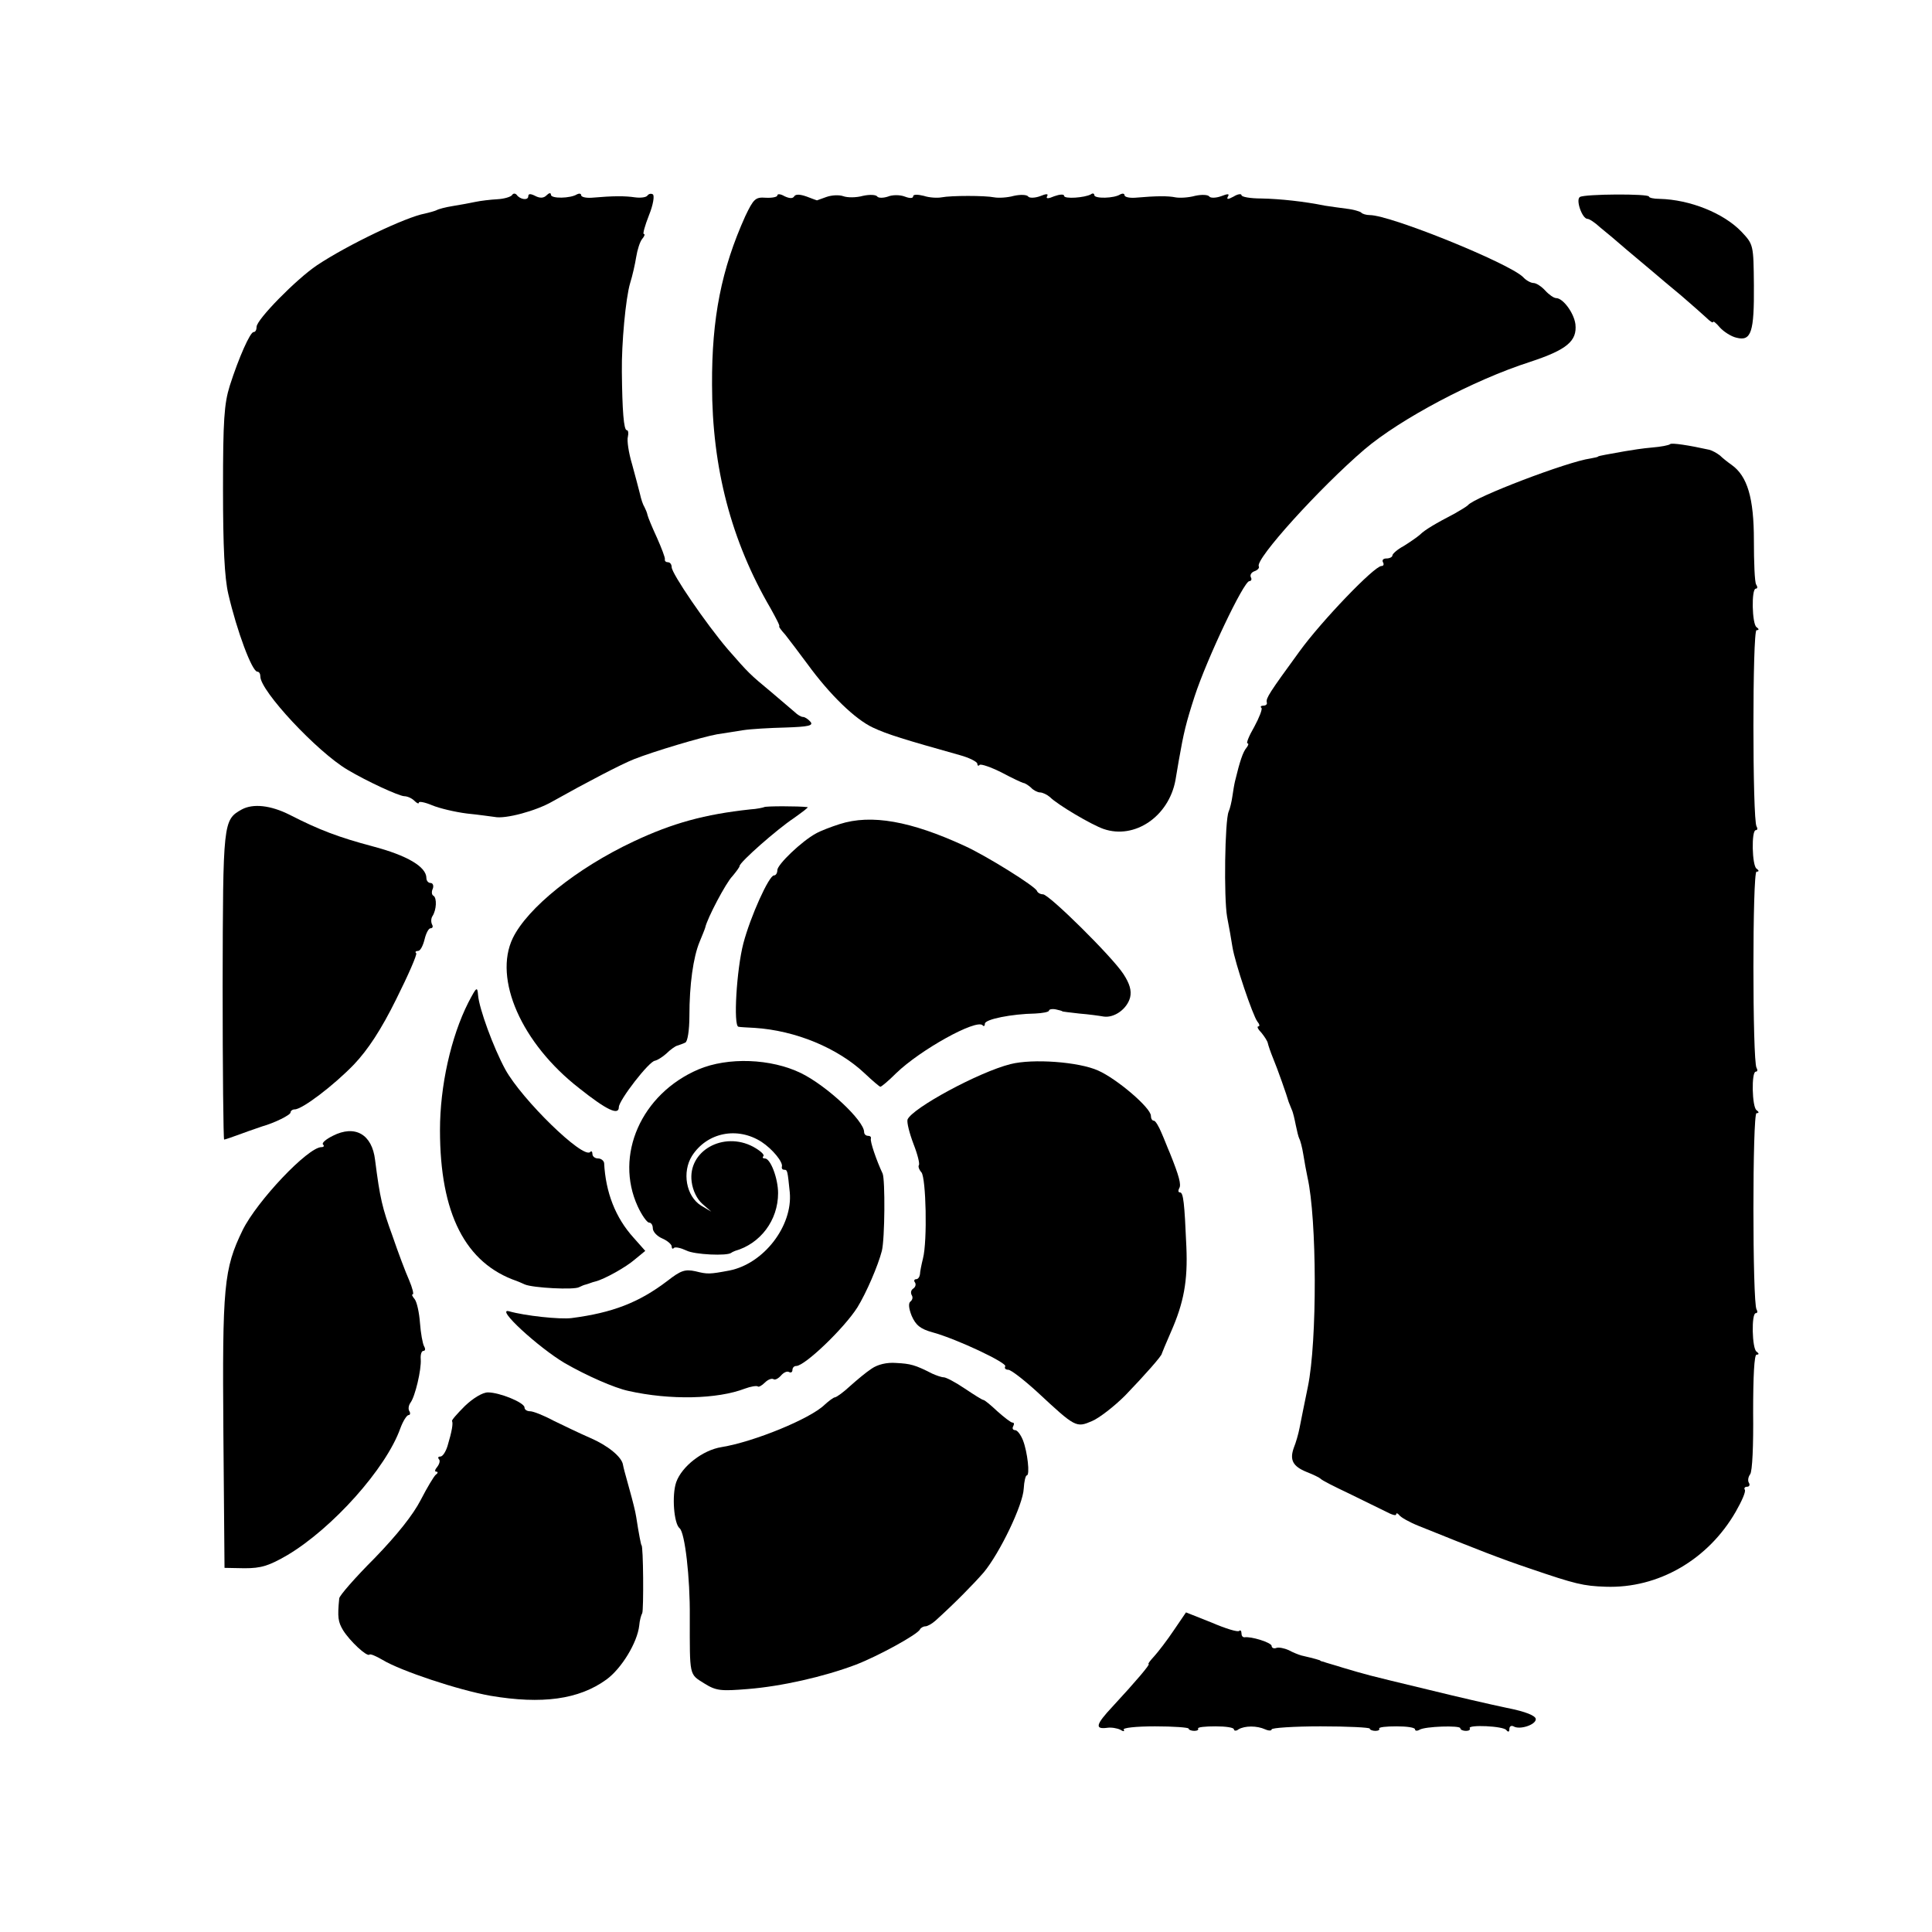
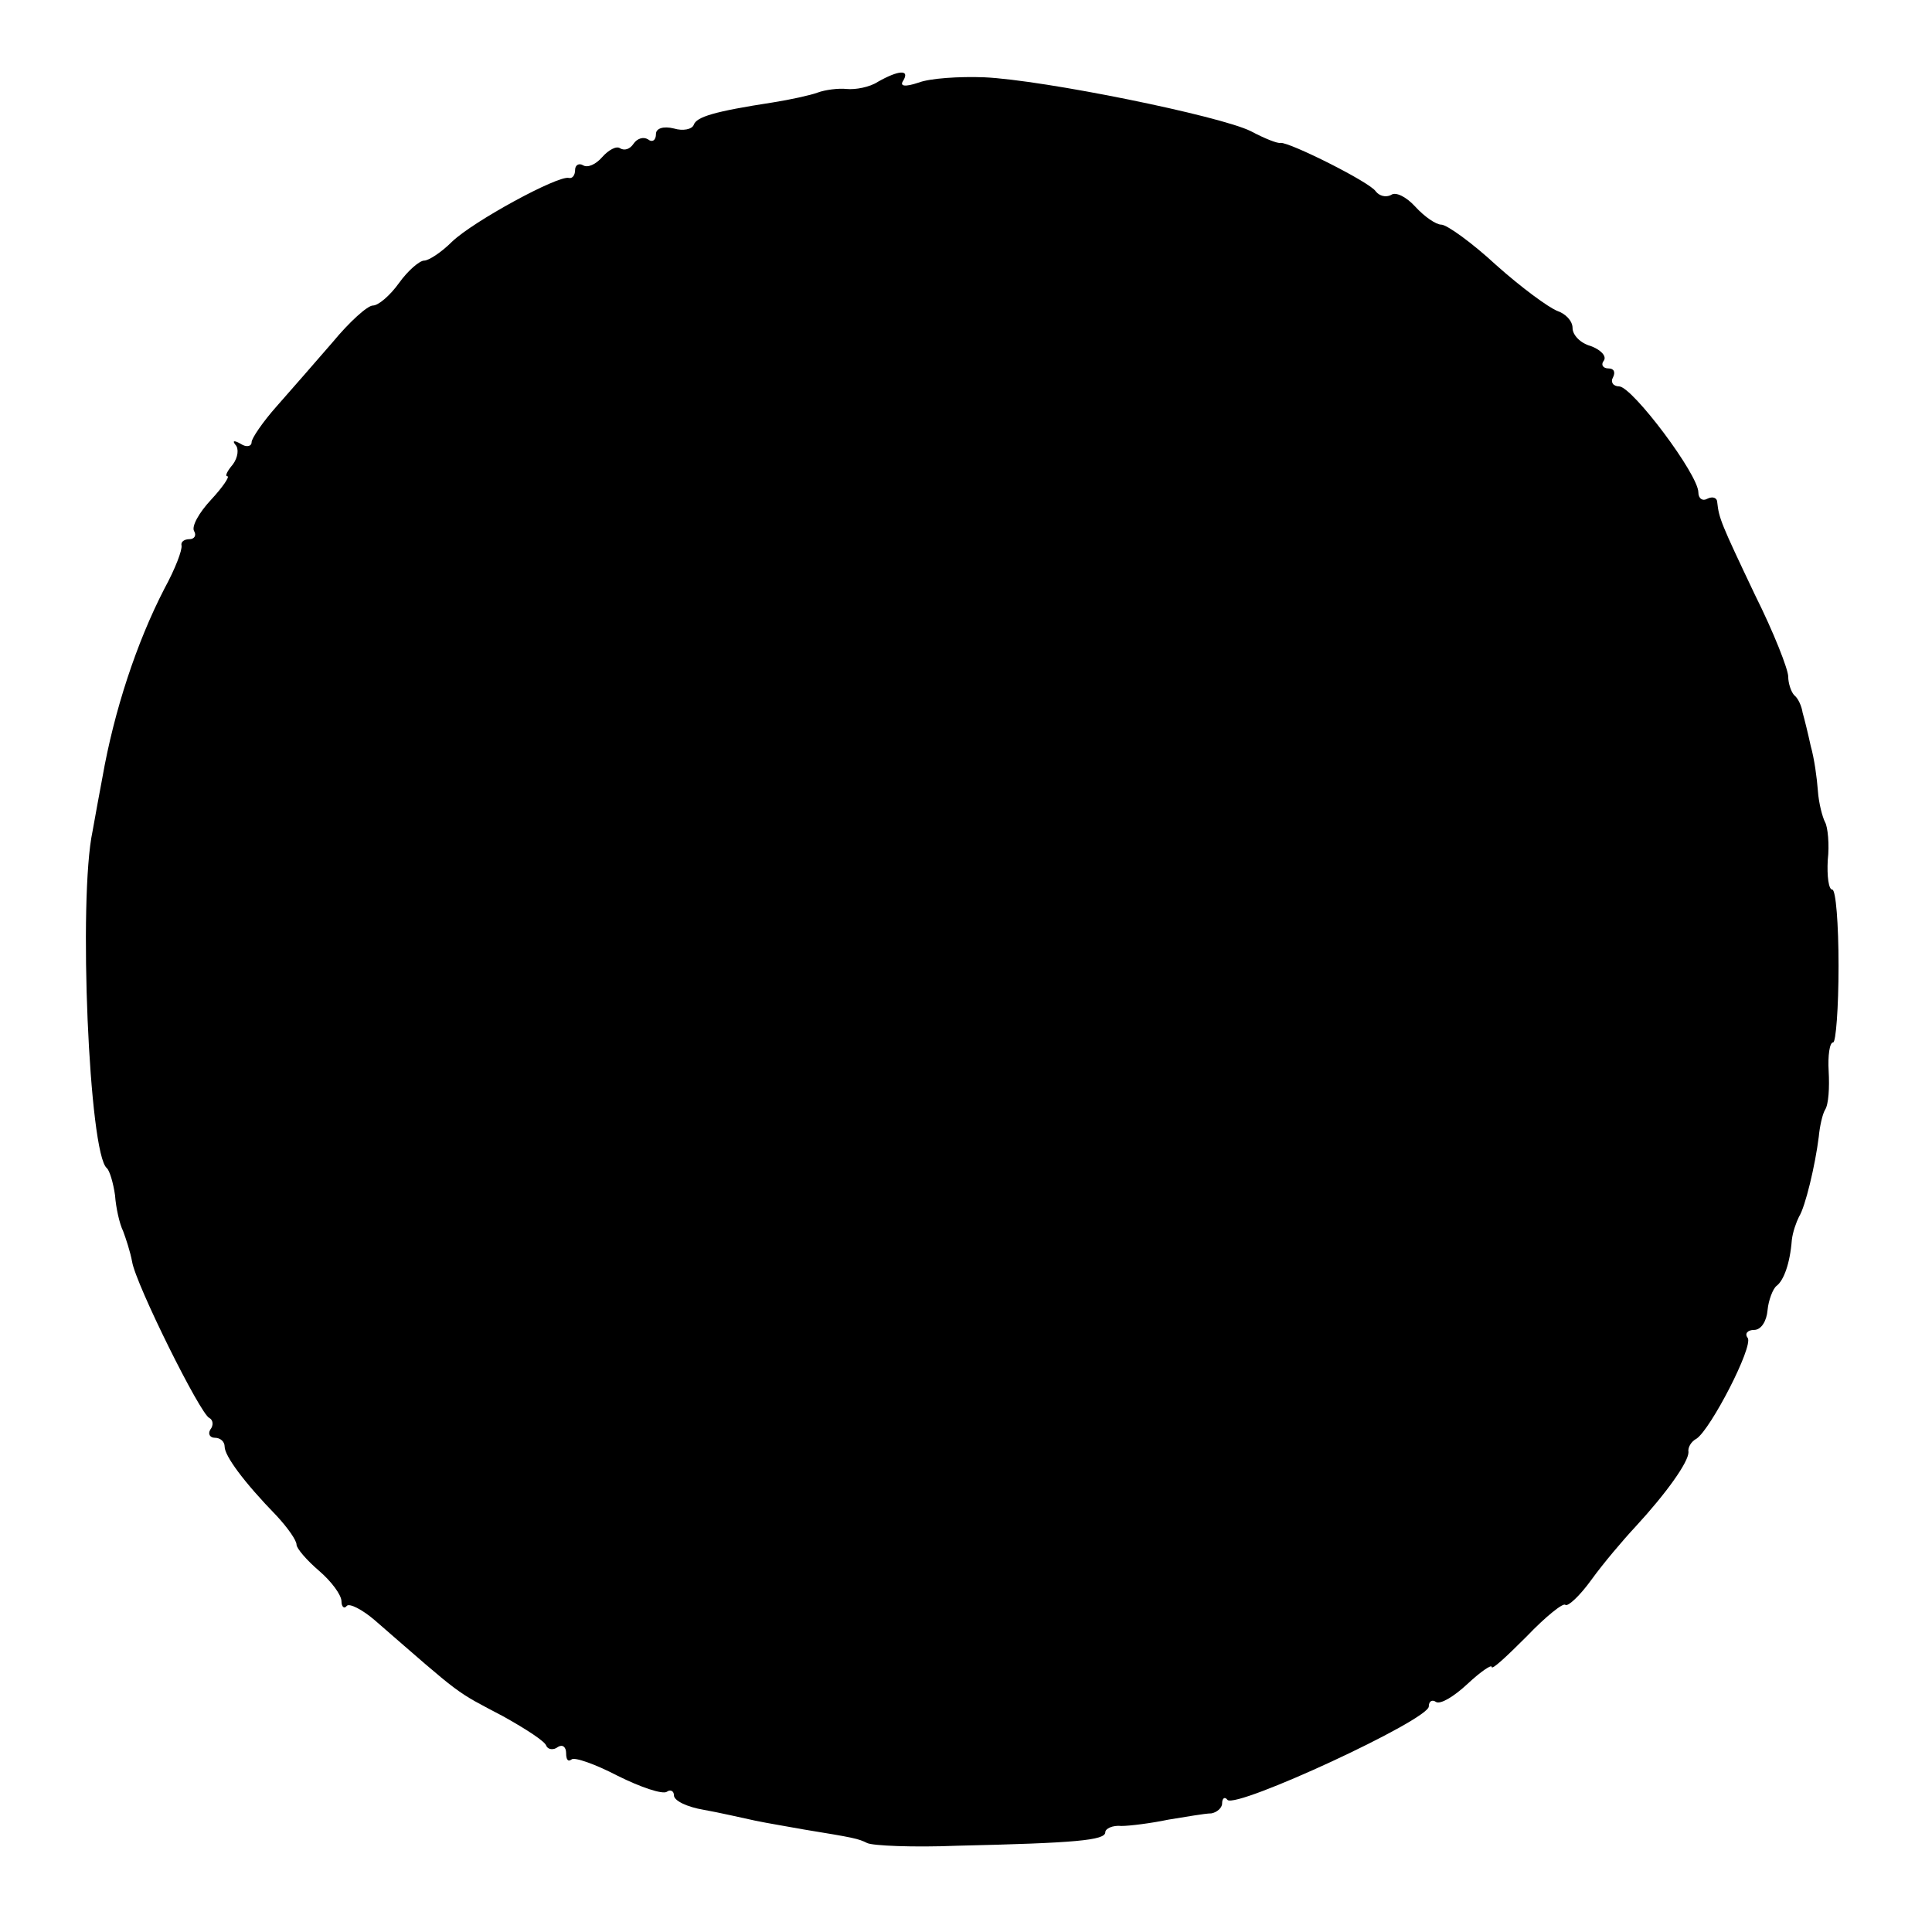
- <svg xmlns="http://www.w3.org/2000/svg" version="1.0" width="512pt" height="512pt" viewBox="0 0 512 512" preserveAspectRatio="xMidYMid meet">
-   <g transform="translate(0,512) scale(0.1,-0.1)" fill="#000000" stroke="none">
-     <path d="M1357 4603 c-4 -5 -21 -10 -39 -11 -18 -1 -44 -4 -58 -7 -14 -3 -41 -8 -60 -11 -19 -3 -38 -8 -43 -11 -4 -2 -18 -6 -31 -9 -50 -9 -205 -83 -286 -137 -55 -37 -160 -144 -160 -163 0 -8 -3 -14 -8 -14 -9 0 -39 -67 -63 -142 -15 -48 -18 -92 -18 -274 0 -153 4 -235 14 -278 23 -99 63 -206 77 -206 5 0 8 -6 8 -13 0 -38 150 -199 231 -247 52 -31 135 -69 150 -70 8 0 20 -5 27 -12 7 -7 12 -9 12 -5 0 4 16 1 35 -7 19 -8 61 -18 93 -22 31 -3 64 -8 73 -9 28 -6 110 16 153 41 89 50 183 99 216 112 53 21 181 59 220 66 19 3 51 8 70 11 19 3 70 6 112 7 60 2 74 5 66 15 -6 7 -15 13 -20 13 -5 0 -15 6 -22 13 -7 6 -35 30 -61 52 -59 49 -60 50 -116 114 -58 68 -149 201 -149 218 0 7 -4 13 -10 13 -5 0 -9 3 -8 8 1 4 -9 30 -21 57 -13 28 -24 55 -25 60 -1 6 -5 15 -8 21 -4 6 -9 21 -12 35 -3 13 -13 49 -21 79 -9 30 -14 63 -11 73 2 9 1 17 -3 17 -8 0 -12 52 -13 155 -1 74 10 195 22 235 6 19 13 50 16 69 3 19 10 41 16 48 6 7 8 13 4 13 -3 0 3 22 14 50 11 27 15 52 10 55 -5 3 -11 1 -14 -3 -3 -5 -18 -7 -33 -5 -27 4 -58 4 -115 -1 -16 -1 -28 2 -28 7 0 4 -5 5 -11 2 -17 -11 -69 -12 -69 -1 0 6 -5 5 -12 -2 -7 -7 -17 -8 -30 -1 -12 6 -18 6 -18 -1 0 -12 -22 -9 -31 4 -4 4 -9 4 -12 -1z" />
-     <path d="M2060 4602 c0 -4 -14 -7 -31 -6 -27 2 -32 -3 -54 -49 -63 -140 -89 -270 -88 -447 0 -220 51 -414 155 -592 15 -27 26 -48 23 -48 -2 0 5 -10 16 -22 10 -13 37 -48 59 -78 59 -81 126 -146 173 -168 38 -18 84 -32 230 -73 26 -7 47 -18 47 -23 0 -5 3 -7 6 -3 4 3 30 -6 58 -20 28 -15 54 -27 58 -28 4 0 13 -6 20 -12 6 -7 18 -13 24 -13 7 0 19 -6 26 -12 21 -21 111 -74 143 -85 82 -28 172 33 190 129 3 18 7 42 9 53 13 74 19 99 42 170 32 98 130 305 145 305 5 0 7 5 4 10 -3 6 1 13 9 16 9 3 14 9 12 13 -11 18 161 208 280 310 94 80 289 184 439 232 97 32 125 55 120 100 -4 30 -33 69 -51 69 -6 0 -19 9 -29 20 -10 11 -24 20 -31 20 -7 0 -20 7 -28 16 -38 37 -351 164 -406 164 -9 0 -20 3 -23 7 -4 3 -21 8 -39 10 -17 2 -43 6 -57 8 -54 11 -118 18 -168 19 -29 0 -53 4 -53 9 0 4 -10 3 -21 -4 -15 -8 -19 -8 -15 0 5 8 0 8 -18 1 -14 -5 -28 -5 -31 -1 -3 5 -20 6 -38 2 -18 -5 -41 -6 -52 -4 -19 4 -50 4 -107 -1 -16 -1 -28 2 -28 7 0 4 -5 5 -11 2 -16 -11 -69 -12 -69 -2 0 4 -4 6 -9 2 -16 -9 -71 -13 -71 -4 0 5 -12 4 -26 -1 -16 -7 -23 -7 -19 0 4 7 -2 7 -19 0 -14 -5 -28 -5 -31 -1 -3 5 -20 6 -38 2 -18 -5 -41 -6 -52 -4 -25 5 -114 5 -140 0 -11 -2 -32 -1 -47 4 -16 4 -28 4 -28 -1 0 -6 -9 -6 -22 -1 -13 5 -33 5 -45 0 -12 -4 -25 -4 -28 0 -3 5 -20 6 -38 2 -18 -5 -41 -5 -52 -1 -11 4 -31 3 -45 -2 -14 -5 -25 -9 -25 -9 0 0 -12 4 -27 10 -17 6 -29 7 -33 1 -4 -7 -13 -6 -26 0 -10 6 -19 7 -19 2z" />
-     <path d="M4187 4598 c-12 -7 6 -58 20 -58 5 0 20 -10 34 -23 15 -12 46 -38 70 -59 24 -20 55 -46 69 -58 14 -12 47 -40 75 -63 27 -23 57 -50 67 -59 10 -10 18 -15 18 -11 0 3 8 -3 18 -15 10 -11 30 -24 44 -27 39 -10 47 15 46 139 -1 107 -1 108 -33 142 -47 49 -136 85 -217 87 -16 0 -28 3 -28 6 0 8 -170 7 -183 -1z" />
-     <path d="M4426 3943 c-3 -3 -24 -7 -48 -9 -24 -2 -56 -7 -73 -10 -16 -3 -39 -7 -50 -9 -11 -2 -20 -4 -20 -5 0 -1 -9 -3 -20 -5 -60 -8 -309 -103 -325 -124 -3 -3 -19 -13 -35 -22 -50 -26 -79 -43 -92 -56 -8 -7 -27 -20 -43 -30 -17 -9 -30 -21 -30 -25 0 -4 -7 -8 -16 -8 -8 0 -12 -4 -9 -10 3 -5 2 -10 -4 -10 -19 0 -159 -146 -217 -226 -81 -111 -89 -124 -87 -135 2 -5 -2 -9 -9 -9 -6 0 -9 -3 -5 -6 3 -3 -6 -26 -19 -50 -14 -24 -22 -44 -18 -44 4 0 2 -6 -3 -12 -9 -11 -17 -34 -30 -88 -2 -8 -5 -26 -7 -40 -2 -14 -6 -32 -10 -41 -10 -24 -13 -228 -4 -279 5 -25 11 -60 14 -79 7 -44 54 -182 66 -198 6 -7 7 -13 3 -13 -5 0 -1 -8 8 -17 8 -10 16 -22 17 -28 1 -5 7 -23 14 -40 11 -26 37 -100 41 -115 1 -3 5 -12 8 -20 4 -8 8 -27 11 -42 3 -15 7 -31 9 -35 3 -5 8 -24 11 -43 3 -19 8 -46 11 -60 25 -110 26 -434 1 -555 -9 -44 -19 -93 -22 -109 -3 -16 -10 -40 -15 -52 -12 -33 -3 -50 34 -65 18 -7 34 -15 37 -18 3 -4 37 -21 75 -39 39 -19 82 -40 98 -48 15 -8 27 -12 27 -7 0 4 4 3 8 -2 4 -6 27 -19 52 -29 164 -66 215 -86 295 -113 120 -41 141 -46 200 -48 140 -5 272 72 345 199 16 28 27 53 24 58 -3 4 0 8 6 8 6 0 8 5 5 10 -4 6 -2 16 3 23 6 7 9 78 8 164 0 96 3 153 9 153 7 0 7 3 0 8 -12 8 -14 102 -2 102 5 0 5 5 2 10 -11 18 -11 520 0 520 7 0 7 3 0 8 -12 8 -14 102 -2 102 5 0 5 5 2 10 -11 18 -11 520 0 520 7 0 7 3 0 8 -12 8 -14 102 -2 102 5 0 5 5 2 10 -11 18 -11 520 0 520 7 0 7 3 0 8 -12 8 -14 102 -2 102 5 0 5 5 1 11 -4 6 -6 59 -6 117 0 112 -17 170 -59 200 -10 7 -24 18 -31 25 -8 6 -20 13 -28 15 -54 12 -100 19 -104 15z" />
-     <path d="M641 2975 c-50 -28 -50 -32 -51 -467 0 -225 2 -408 4 -408 2 0 23 7 47 16 24 9 49 17 54 19 32 9 75 30 75 37 0 4 5 8 11 8 20 0 104 64 157 119 37 39 72 92 112 173 32 64 56 119 53 122 -4 3 -1 6 5 6 6 0 13 14 17 30 4 17 11 30 16 30 6 0 7 5 4 10 -3 6 -3 16 1 22 11 17 12 48 3 54 -5 2 -6 11 -2 19 3 8 0 15 -6 15 -6 0 -11 6 -11 13 0 30 -51 60 -142 84 -90 24 -141 43 -221 84 -50 25 -96 30 -126 14z" />
-     <path d="M2025 2981 c-2 -1 -19 -5 -37 -6 -120 -13 -205 -36 -309 -85 -151 -71 -281 -176 -320 -256 -52 -108 23 -279 176 -398 73 -58 105 -73 105 -50 0 18 81 123 96 123 5 1 19 9 30 19 10 10 24 20 29 21 6 2 15 5 21 8 6 2 11 32 11 71 0 82 10 155 27 196 7 17 14 34 15 38 5 24 55 119 72 136 10 12 19 24 19 27 0 10 100 98 144 127 22 16 39 28 36 29 -23 3 -112 3 -115 0z" />
-     <path d="M2225 2936 c-22 -7 -51 -18 -63 -25 -37 -20 -102 -82 -102 -97 0 -8 -4 -14 -9 -14 -13 0 -62 -108 -81 -180 -18 -69 -27 -219 -13 -221 4 -1 24 -2 43 -3 108 -7 220 -53 292 -121 20 -19 39 -35 41 -35 3 0 22 16 42 36 64 62 212 144 229 127 3 -4 6 -2 6 4 0 12 72 26 133 27 20 1 37 4 37 8 0 3 8 5 18 3 9 -2 17 -4 17 -5 0 -1 20 -3 45 -6 25 -2 54 -6 65 -8 28 -4 62 20 70 51 4 18 -1 36 -18 62 -30 46 -197 211 -213 211 -7 0 -14 4 -16 9 -4 12 -134 93 -191 119 -143 66 -248 85 -332 58z" />
-     <path d="M1241 2463 c-46 -91 -75 -221 -75 -338 0 -221 67 -353 204 -400 3 -1 12 -5 21 -9 21 -9 131 -15 144 -7 6 3 13 6 18 7 4 1 9 3 12 4 3 1 8 3 13 4 24 6 81 38 104 58 l28 23 -31 35 c-48 53 -74 120 -78 198 -1 6 -8 12 -16 12 -8 0 -15 5 -15 12 0 6 -3 9 -6 5 -19 -19 -181 139 -225 219 -32 59 -69 161 -72 196 -2 25 -4 23 -26 -19z" />
-     <path d="M1851 2286 c-152 -65 -223 -228 -161 -363 11 -24 25 -43 30 -43 6 0 10 -7 10 -15 0 -9 11 -21 25 -27 14 -6 25 -16 25 -21 0 -6 3 -8 6 -4 4 3 18 0 33 -7 21 -11 109 -15 119 -6 1 1 5 3 10 5 67 19 114 81 114 153 0 39 -20 92 -35 92 -6 0 -7 3 -4 6 4 4 -9 15 -27 25 -79 42 -174 -11 -163 -93 3 -23 14 -46 29 -59 l23 -20 -27 16 c-40 25 -51 89 -24 132 40 62 120 78 184 37 29 -19 58 -54 54 -66 -1 -5 2 -8 6 -8 9 0 9 -2 15 -60 8 -89 -69 -189 -160 -207 -53 -10 -58 -10 -90 -2 -28 6 -39 2 -75 -26 -75 -57 -145 -84 -253 -98 -31 -4 -124 6 -166 18 -38 10 78 -96 147 -137 59 -34 132 -66 169 -74 111 -25 236 -22 309 6 16 6 31 8 34 6 2 -3 11 2 19 10 8 8 18 12 23 9 4 -3 13 2 20 10 7 8 16 12 21 9 5 -3 9 0 9 5 0 6 4 11 10 11 23 0 127 100 162 155 24 39 55 111 65 150 8 32 9 189 2 205 -16 34 -34 86 -31 93 1 4 -2 7 -8 7 -5 0 -10 4 -10 10 0 30 -98 122 -167 156 -80 39 -194 43 -272 10z" />
-     <path d="M2678 2300 c-84 -21 -261 -117 -273 -147 -2 -8 5 -36 16 -65 11 -28 17 -53 14 -56 -2 -3 0 -11 7 -19 12 -15 16 -181 4 -228 -4 -16 -8 -36 -8 -42 -1 -7 -5 -13 -10 -13 -5 0 -7 -4 -3 -9 3 -5 1 -12 -5 -16 -6 -4 -7 -11 -4 -17 4 -6 2 -13 -3 -17 -6 -4 -5 -18 3 -38 11 -25 23 -35 56 -44 65 -18 198 -81 192 -90 -3 -5 1 -9 8 -9 7 0 42 -27 78 -60 100 -93 102 -94 144 -76 19 8 59 39 88 68 52 54 98 106 97 111 0 1 11 27 24 57 34 77 45 135 41 226 -5 117 -8 144 -17 144 -5 0 -5 5 -2 11 6 9 0 32 -25 94 -5 11 -14 35 -22 53 -7 17 -16 32 -20 32 -5 0 -8 6 -8 13 0 21 -90 98 -140 120 -51 23 -173 32 -232 17z" />
-     <path d="M882 2110 c-18 -9 -30 -19 -26 -23 4 -4 2 -7 -4 -7 -36 0 -171 -143 -209 -220 -50 -103 -54 -148 -51 -540 l3 -355 53 -1 c44 0 64 6 114 35 119 71 261 229 299 336 7 19 17 35 22 35 4 0 5 5 2 10 -4 6 -2 16 3 23 12 16 29 87 27 115 -1 12 2 22 7 22 5 0 6 5 2 12 -4 7 -9 35 -11 62 -2 27 -8 55 -14 63 -6 7 -9 13 -5 13 3 0 -1 17 -10 38 -9 20 -29 73 -44 117 -27 74 -33 99 -46 201 -8 68 -53 94 -112 64z" />
-     <path d="M2310 1493 c-14 -9 -39 -30 -57 -46 -17 -16 -35 -29 -40 -30 -4 0 -17 -10 -28 -20 -38 -37 -187 -98 -273 -112 -50 -8 -105 -51 -120 -93 -12 -35 -6 -110 9 -122 14 -11 28 -131 27 -235 0 -158 -2 -151 38 -176 32 -20 44 -21 117 -15 87 7 199 32 284 64 58 22 166 81 171 94 2 4 9 8 14 8 6 0 18 7 27 15 52 47 100 96 128 128 43 52 104 179 106 222 1 19 5 35 8 35 9 0 2 62 -10 93 -6 15 -15 27 -21 27 -6 0 -8 5 -5 10 3 6 3 10 -2 10 -4 0 -22 14 -40 30 -18 17 -34 30 -37 30 -3 0 -25 14 -49 30 -25 17 -50 30 -56 30 -6 0 -20 5 -31 10 -45 23 -57 26 -95 28 -25 2 -49 -4 -65 -15z" />
-     <path d="M1232 1394 c-20 -20 -36 -38 -34 -40 3 -6 0 -26 -12 -66 -5 -16 -13 -28 -19 -28 -6 0 -7 -3 -4 -7 4 -3 2 -12 -4 -20 -6 -7 -8 -13 -3 -13 5 0 5 -4 -1 -8 -5 -4 -23 -34 -40 -67 -20 -39 -62 -92 -122 -154 -51 -51 -94 -100 -94 -107 -5 -50 -3 -62 10 -84 18 -29 63 -71 70 -65 2 3 18 -4 35 -14 48 -29 201 -80 286 -95 136 -23 234 -10 307 43 40 29 82 98 87 143 1 13 5 28 8 33 4 9 3 180 -2 180 -1 0 -7 29 -14 75 -2 14 -10 45 -17 70 -15 54 -16 58 -18 68 -3 21 -40 51 -86 71 -28 12 -71 33 -98 46 -26 14 -54 25 -62 25 -8 0 -15 4 -15 10 0 13 -66 40 -97 40 -14 0 -39 -15 -61 -36z" />
-     <path d="M3111 800 c-18 -27 -42 -58 -52 -69 -11 -12 -18 -21 -15 -21 5 0 -34 -46 -96 -113 -44 -47 -47 -60 -15 -56 12 2 28 -1 36 -5 8 -5 12 -5 9 0 -4 5 32 9 83 9 49 0 89 -3 89 -6 0 -3 7 -6 15 -6 8 0 12 3 10 6 -2 4 19 6 46 6 27 0 49 -3 49 -8 0 -4 6 -5 12 0 17 10 49 10 71 0 9 -4 17 -4 17 0 0 4 59 8 130 8 72 0 130 -3 130 -6 0 -3 7 -6 15 -6 8 0 12 3 10 6 -2 4 19 6 46 6 27 0 49 -3 49 -8 0 -4 5 -5 12 -1 14 9 108 12 108 4 0 -4 7 -7 15 -7 8 0 12 3 10 7 -6 10 90 6 97 -5 5 -6 8 -5 8 3 0 7 5 10 11 7 16 -10 59 4 59 19 0 9 -26 20 -77 30 -43 9 -134 30 -203 47 -183 44 -165 40 -230 59 -25 8 -48 14 -52 16 -5 1 -9 2 -10 4 -3 1 -11 4 -50 13 -7 2 -22 8 -33 14 -11 5 -26 8 -32 6 -7 -3 -13 0 -13 5 0 9 -55 26 -72 23 -5 0 -8 4 -8 11 0 6 -3 9 -6 6 -3 -4 -36 6 -73 22 l-68 27 -32 -47z" />
+ <svg xmlns="http://www.w3.org/2000/svg" version="1.0" width="215pt" height="215pt" viewBox="0 0 215 215" preserveAspectRatio="xMidYMid meet">
+   <g transform="translate(0,215) scale(0.1,-0.1)" fill="#000000" stroke="none">
+     <path d="M977 2059 c-9 -6 -25 -9 -35 -8 -9 1 -24 -1 -32 -4 -8 -3 -31 -8 -50 -11 -65 -10 -85 -16 -88 -25 -2 -5 -12 -7 -22 -4 -12 3 -20 0 -20 -6 0 -7 -4 -10 -9 -6 -5 3 -12 1 -16 -5 -4 -6 -10 -8 -15 -5 -4 3 -13 -2 -20 -10 -7 -8 -16 -12 -21 -9 -5 3 -9 0 -9 -5 0 -6 -3 -10 -7 -9 -12 3 -106 -48 -130 -71 -12 -12 -26 -21 -31 -21 -5 0 -18 -11 -28 -25 -10 -14 -23 -25 -29 -25 -6 0 -26 -18 -45 -41 -19 -22 -47 -54 -62 -71 -16 -18 -28 -36 -28 -40 0 -5 -6 -6 -12 -2 -7 4 -10 4 -6 -1 4 -4 3 -14 -3 -22 -6 -7 -9 -13 -6 -13 3 0 -5 -12 -18 -26 -14 -15 -22 -30 -19 -35 3 -5 0 -9 -5 -9 -6 0 -10 -3 -9 -7 1 -5 -7 -26 -19 -48 -31 -60 -56 -136 -69 -210 -3 -16 -8 -43 -11 -60 -16 -75 -4 -360 16 -375 3 -3 7 -16 9 -30 1 -14 5 -32 9 -40 3 -8 8 -23 10 -34 4 -25 76 -170 86 -174 4 -2 5 -8 1 -13 -3 -5 0 -9 5 -9 6 0 11 -4 11 -10 0 -10 21 -39 58 -77 12 -13 22 -27 22 -32 0 -4 11 -17 25 -29 14 -12 25 -27 25 -34 0 -6 3 -9 6 -5 3 3 17 -4 31 -16 99 -86 88 -78 143 -107 25 -14 47 -28 48 -33 2 -4 8 -5 13 -1 5 3 9 0 9 -7 0 -7 2 -10 6 -7 3 3 26 -5 51 -18 26 -13 50 -21 55 -18 4 3 8 1 8 -4 0 -6 15 -13 33 -16 17 -3 43 -9 57 -12 14 -3 39 -7 55 -10 55 -9 60 -10 70 -15 6 -3 51 -5 100 -3 132 3 165 6 165 15 0 4 8 8 18 7 9 0 33 3 52 7 19 3 41 7 48 7 6 1 12 6 12 11 0 6 3 8 6 4 10 -10 224 89 224 104 0 6 4 8 8 5 5 -3 20 6 35 20 15 14 27 22 27 19 0 -4 17 12 39 34 21 22 41 38 43 35 3 -2 16 10 29 28 13 18 35 44 49 59 35 38 59 72 59 83 -1 5 3 12 9 15 16 11 63 102 57 112 -4 5 0 9 7 9 8 0 14 10 15 22 1 11 6 24 10 27 8 6 15 25 17 51 1 9 5 20 8 26 7 11 18 57 22 89 1 11 4 25 7 30 4 6 5 25 4 43 -1 17 1 32 5 32 3 0 6 38 6 85 0 47 -3 85 -7 85 -4 0 -6 15 -5 33 2 17 0 37 -3 42 -3 6 -7 21 -8 35 -1 14 -4 36 -8 50 -3 14 -7 30 -9 37 -1 7 -5 16 -9 19 -4 4 -7 14 -7 21 0 8 -16 49 -37 91 -38 80 -40 85 -42 103 0 5 -5 7 -11 4 -5 -3 -10 0 -10 7 0 20 -73 117 -88 118 -7 0 -10 5 -7 10 3 6 1 10 -5 10 -6 0 -9 4 -5 9 3 5 -4 12 -15 16 -11 3 -20 12 -20 20 0 8 -8 16 -17 19 -10 4 -40 26 -68 51 -27 25 -55 45 -61 45 -6 0 -19 9 -29 20 -10 11 -22 17 -27 13 -6 -3 -13 -1 -17 4 -6 10 -96 55 -106 54 -3 -1 -18 5 -33 13 -34 17 -230 57 -297 60 -27 1 -60 -1 -73 -6 -15 -5 -21 -4 -17 2 8 13 -5 12 -28 -1z" />
  </g>
</svg>
